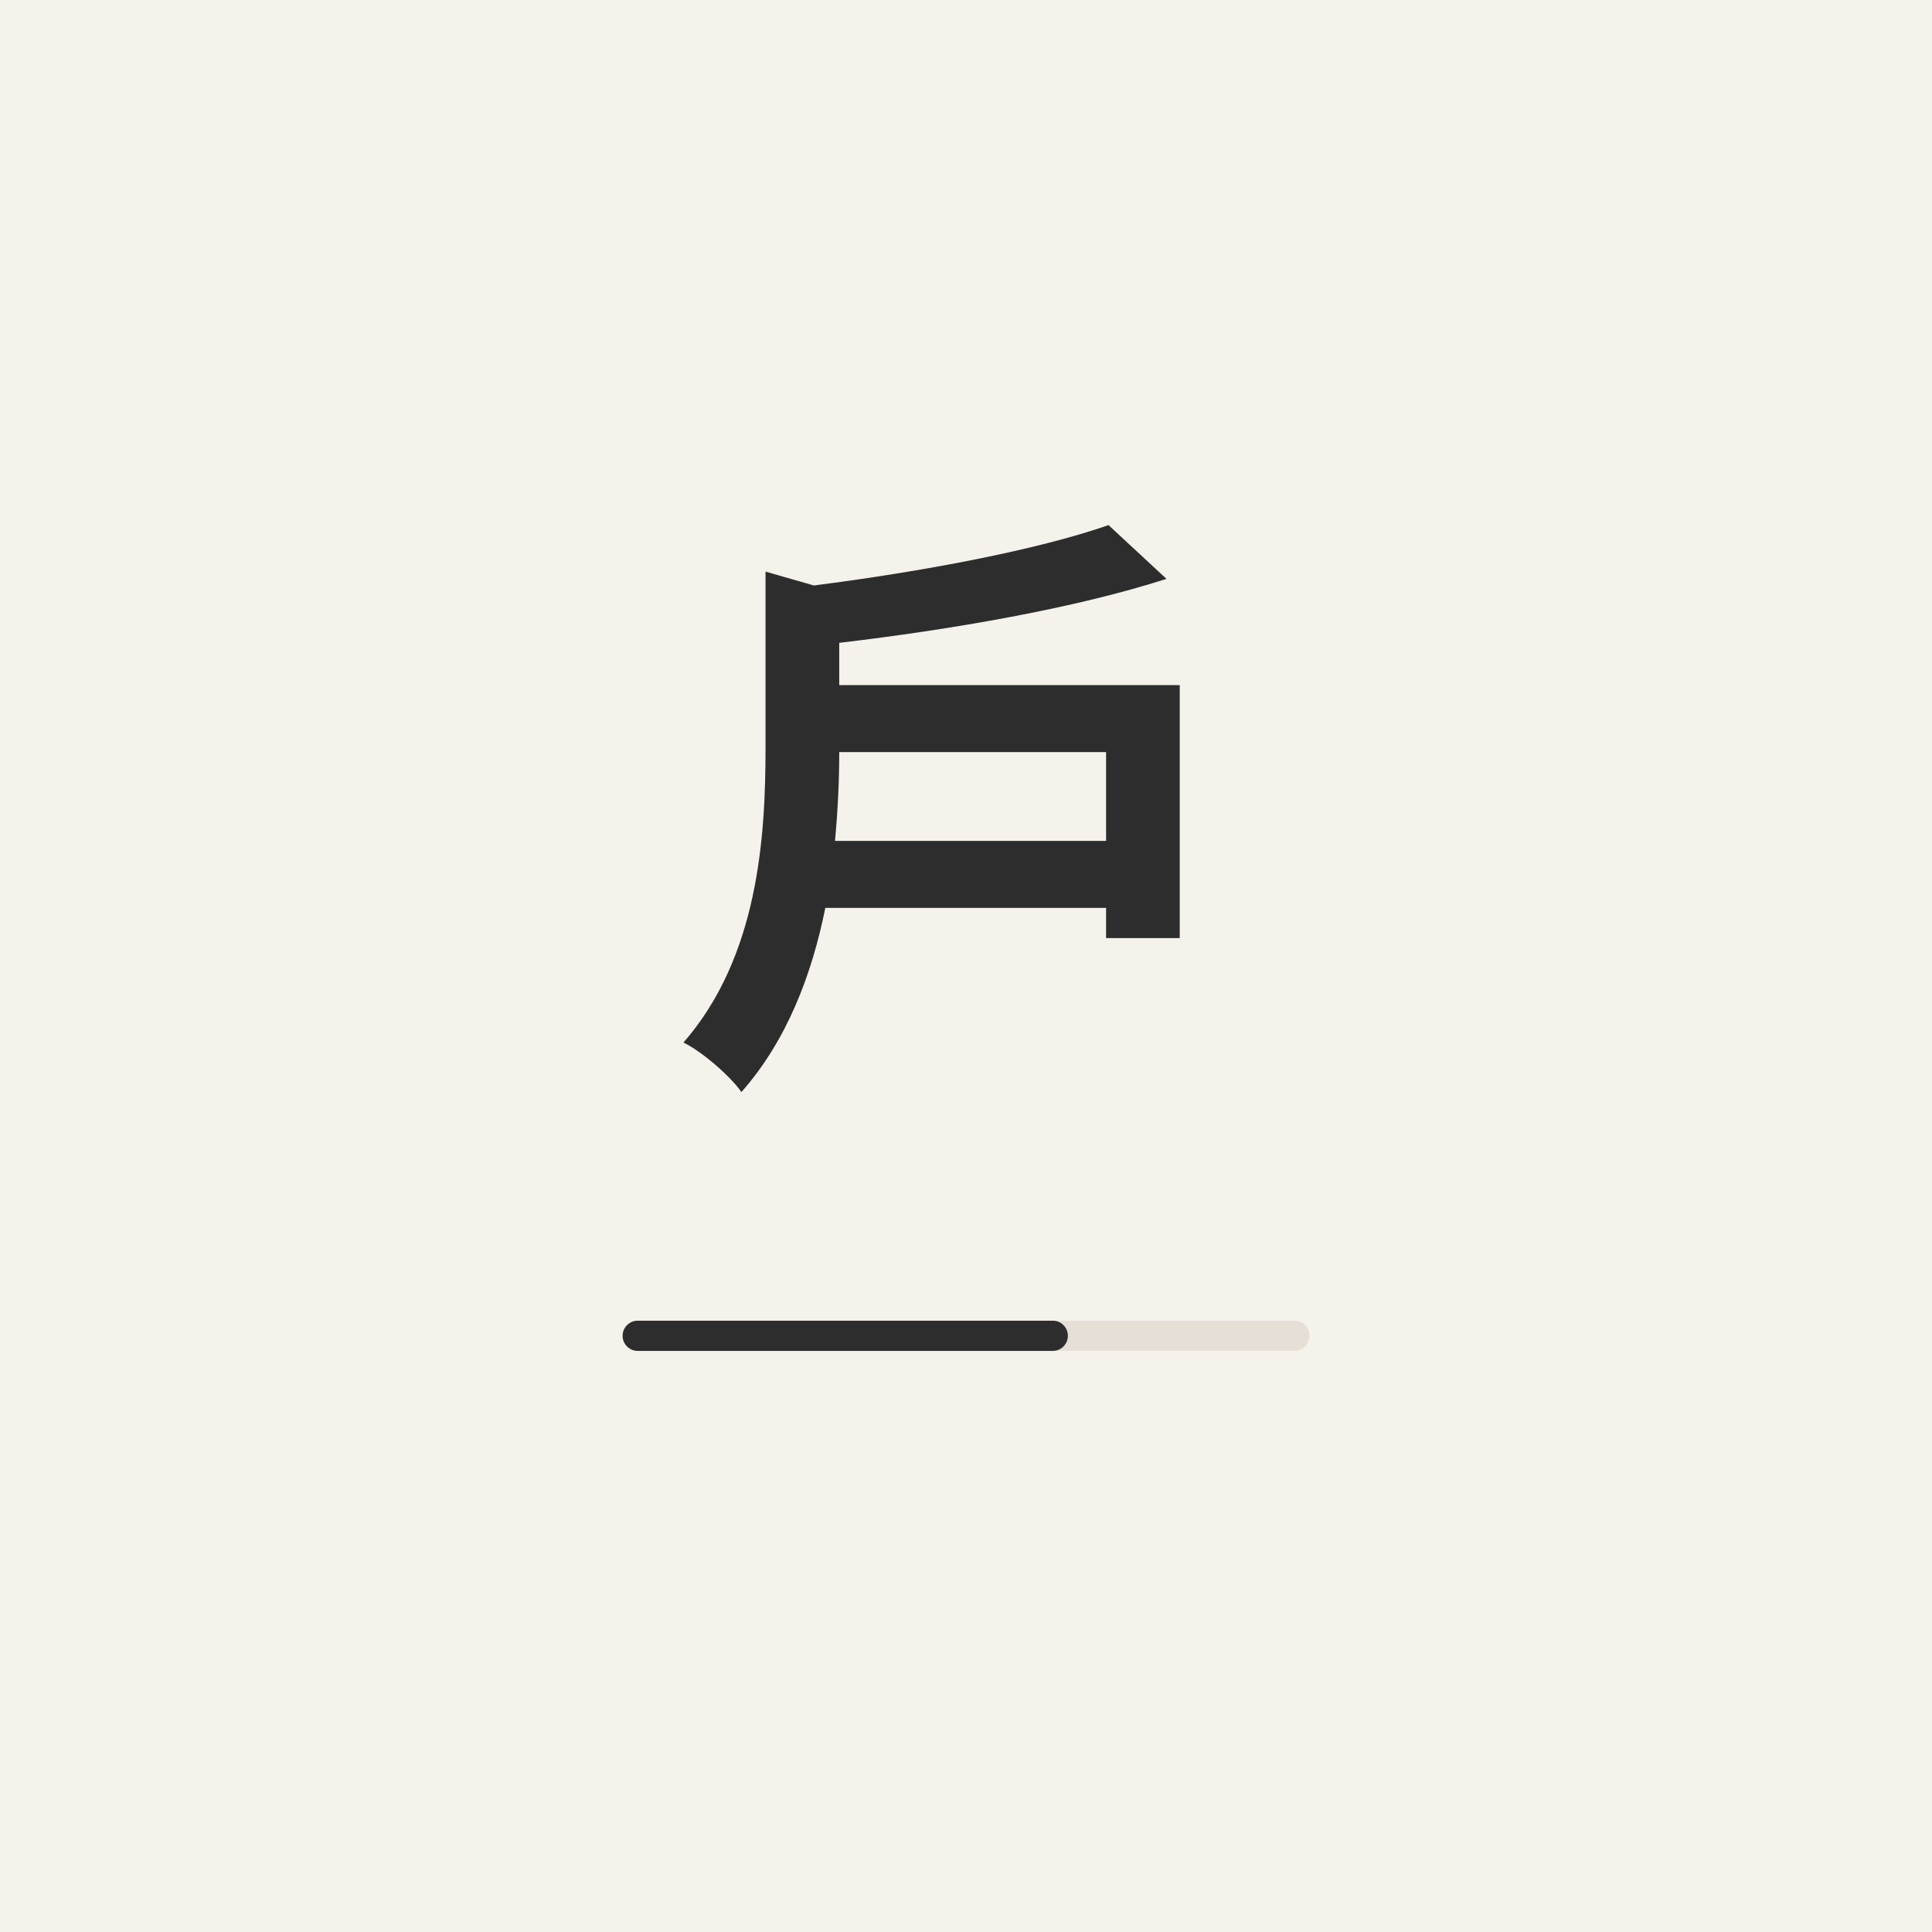
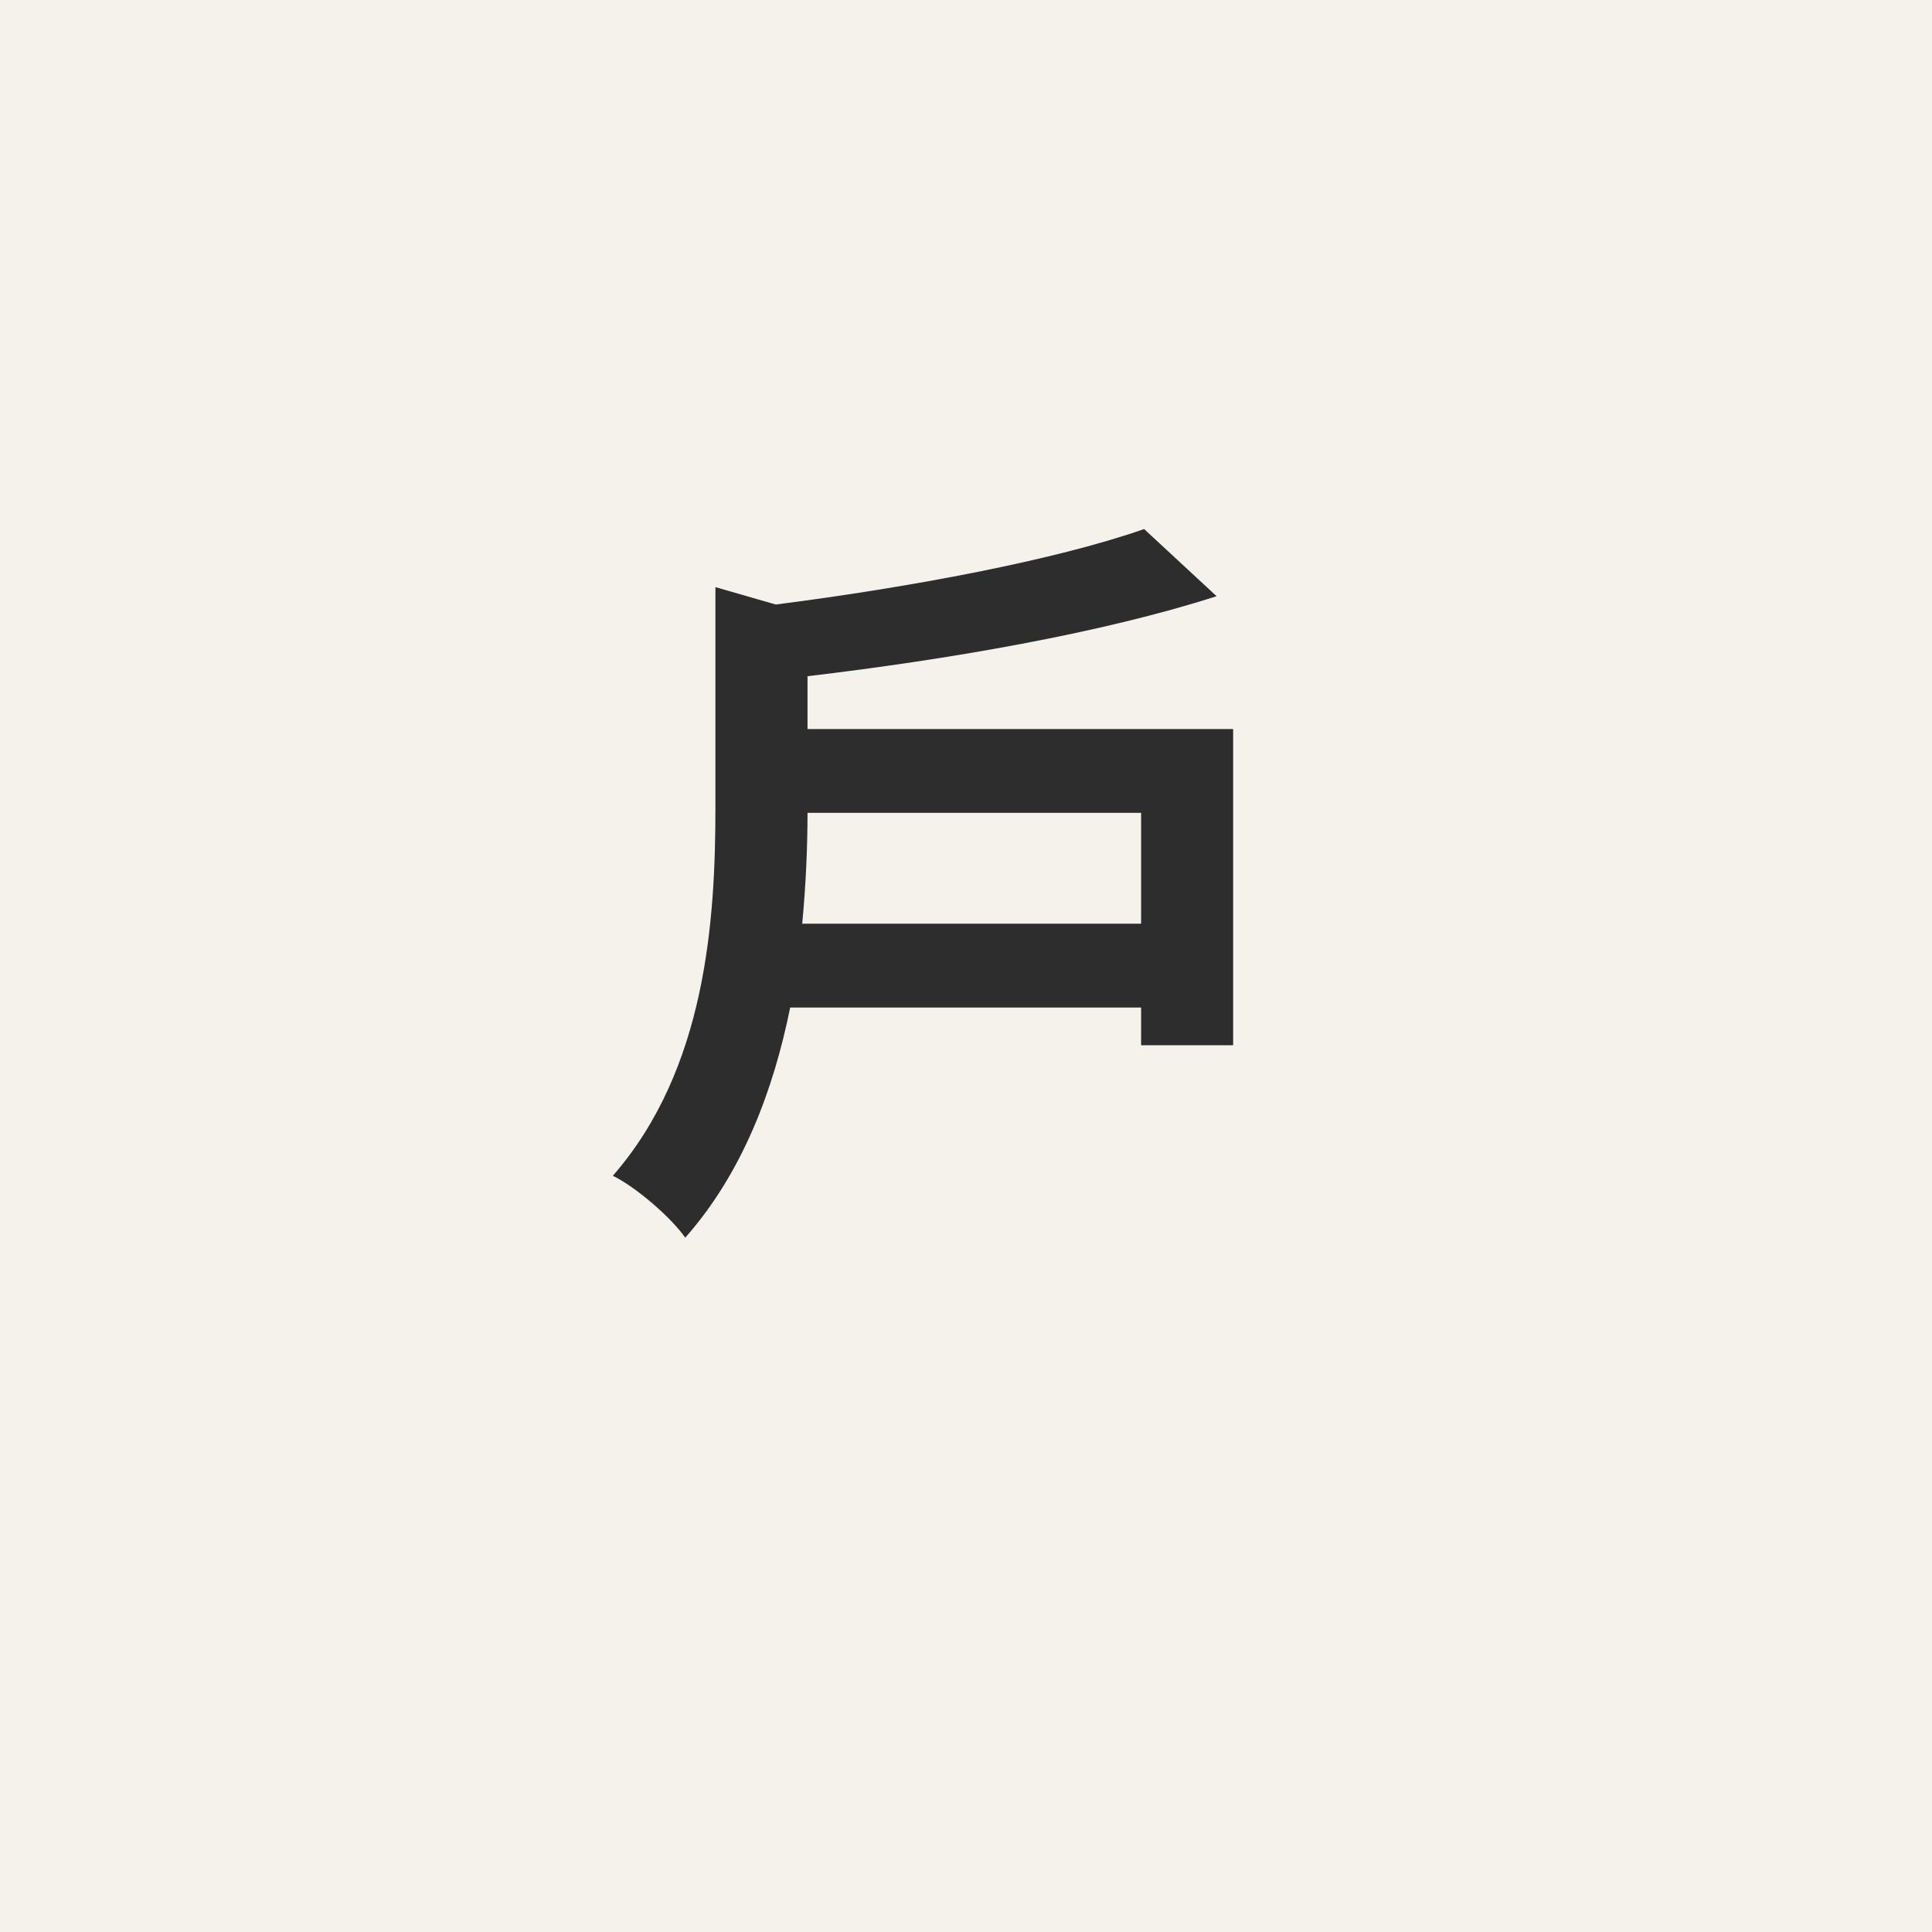
<svg xmlns="http://www.w3.org/2000/svg" width="512" height="512" viewBox="0 0 512 512" fill="none">
  <rect width="512" height="512" fill="#F5F1EB" />
-   <text x="256" y="275" text-anchor="middle" font-family="serif" font-weight="700" font-size="160" fill="#2D2D2D">戶</text>
-   <rect x="165" y="350" width="182" height="8" rx="4" fill="#E5DFD6" />
-   <rect x="165" y="350" width="118" height="8" rx="4" fill="#2D2D2D" />
+   <text x="256" y="310" text-anchor="middle" font-family="serif" font-weight="700" font-size="200" fill="#2D2D2D">戶</text>
</svg>
